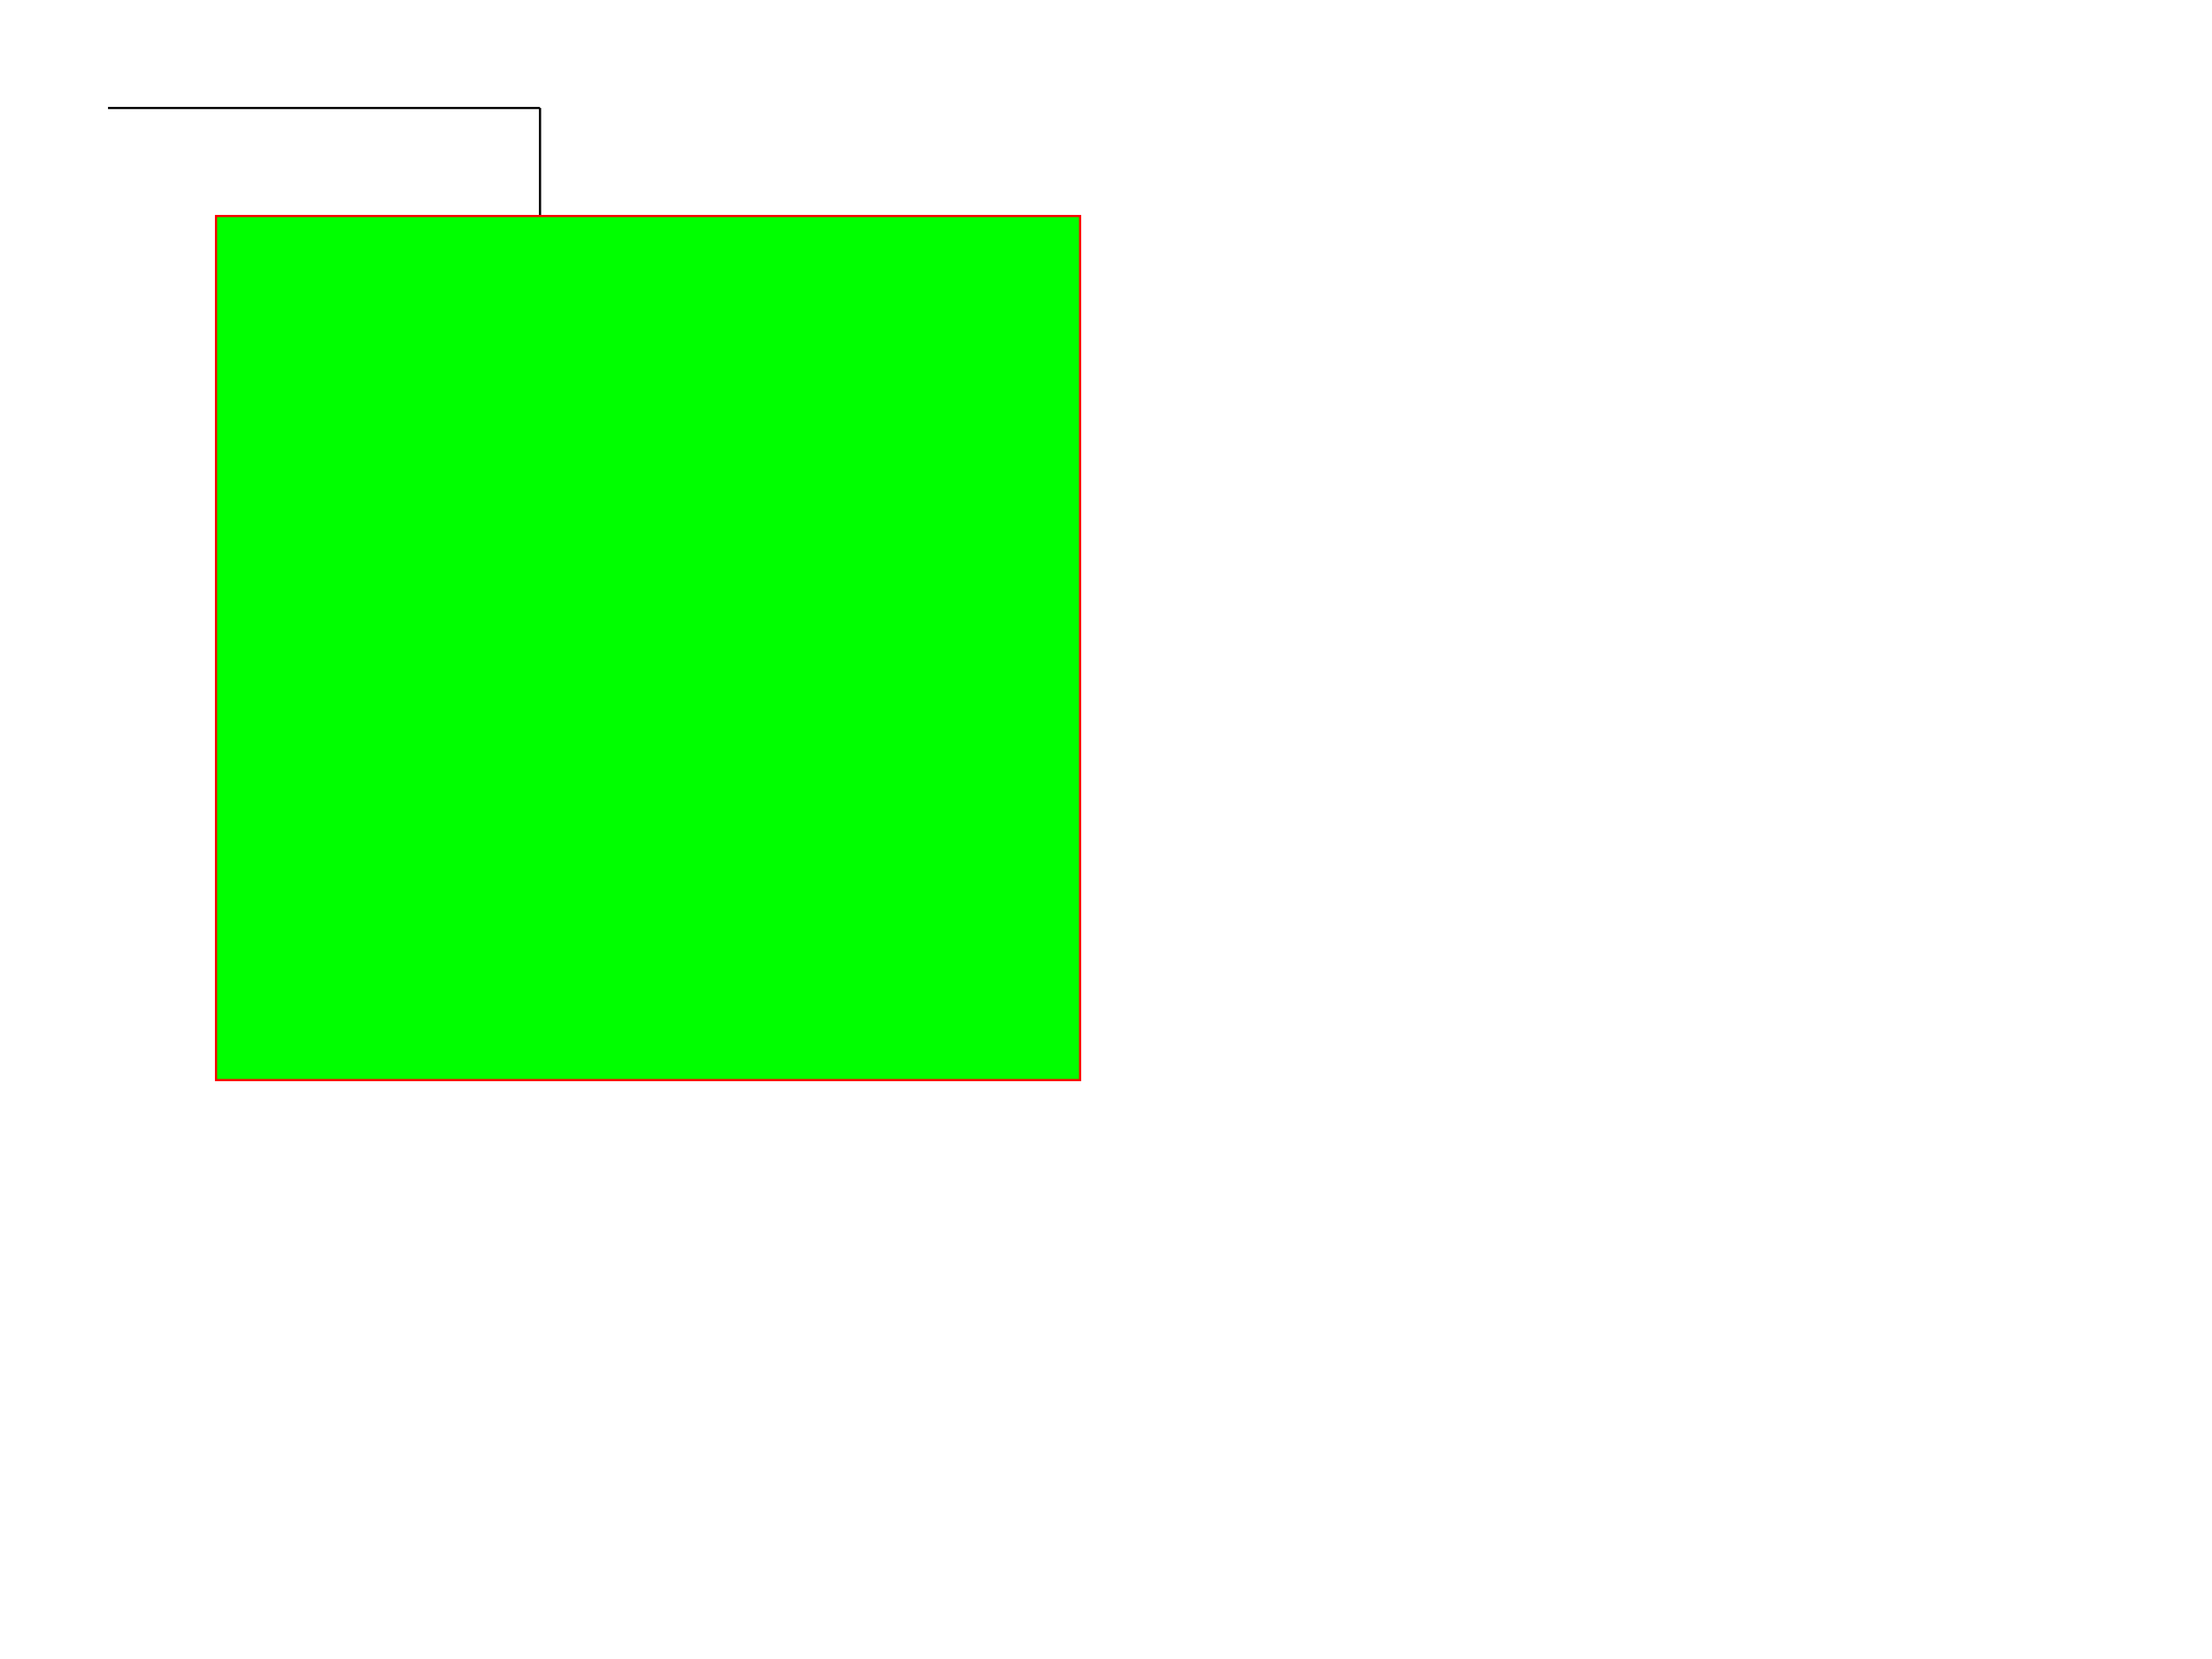
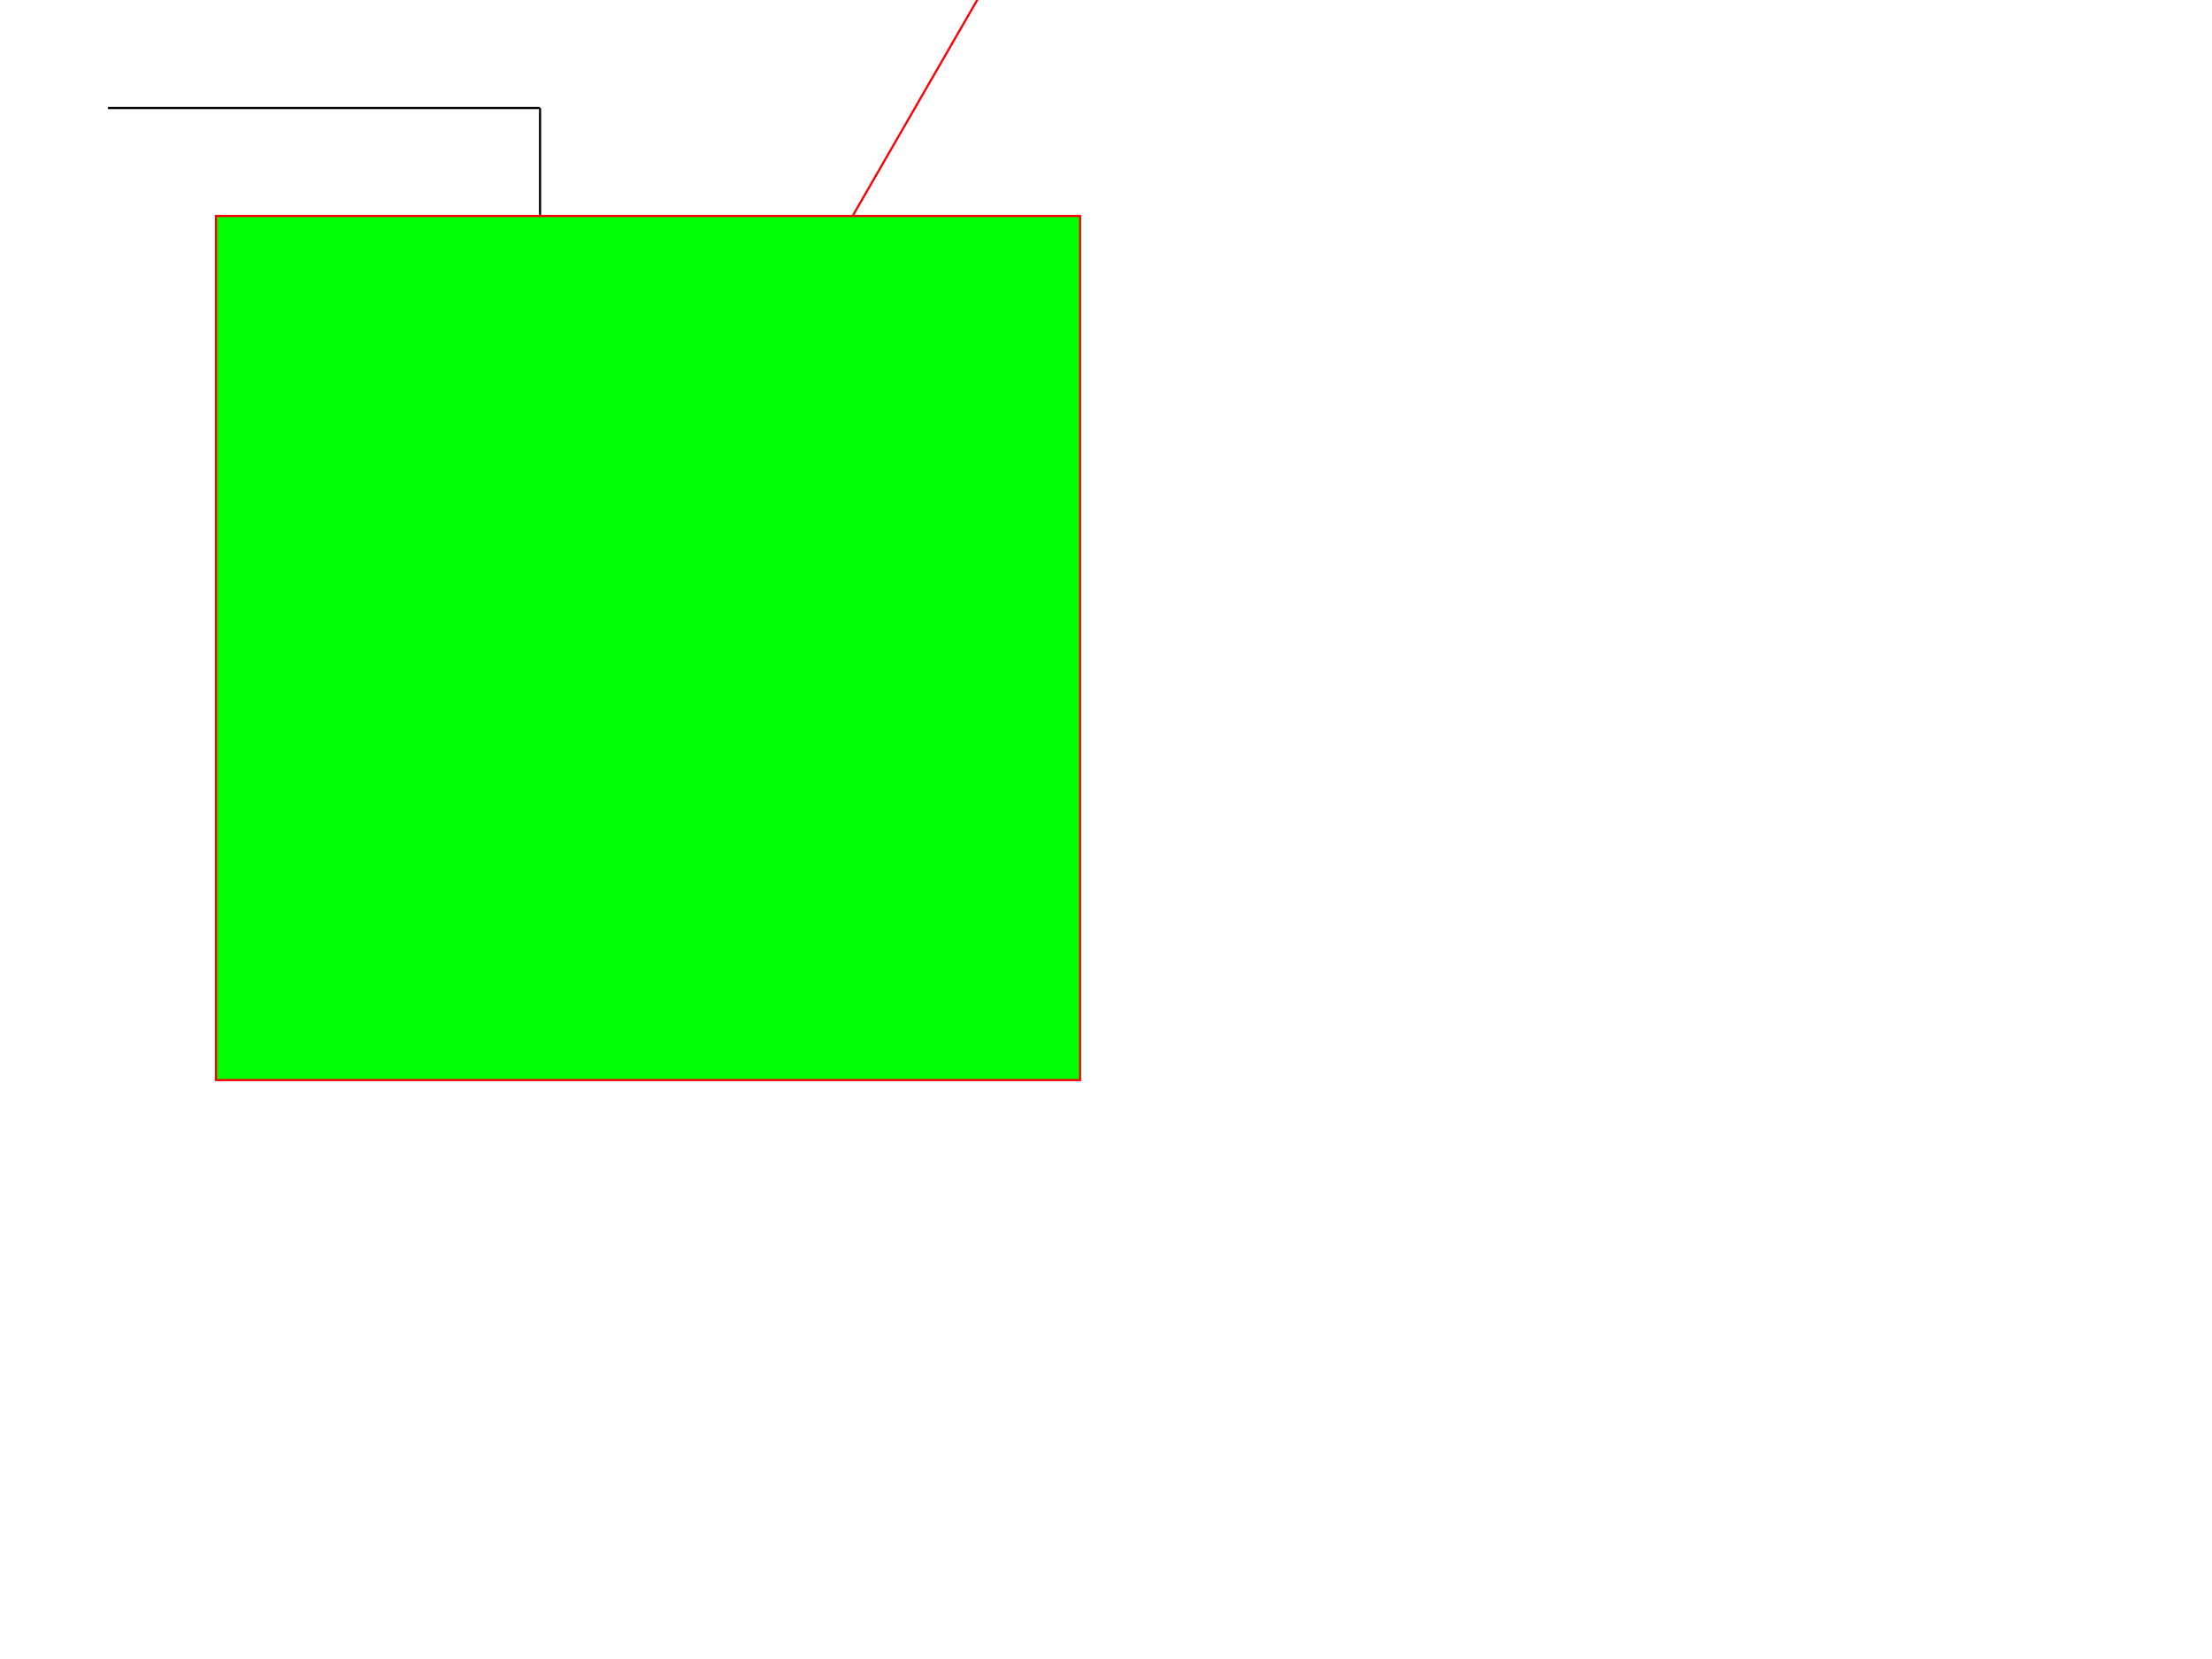
<svg xmlns="http://www.w3.org/2000/svg" version="1.1" width="1024" height="768">
  <line x1="50" y1="50" x2="250" y2="50" stroke="rgb(0,0,0)" stroke-width="1" />
  <line x1="250" y1="50" x2="250" y2="250" stroke="rgb(0,0,0)" stroke-width="1" />
-   <line x1="250" y1="250" x2="337" y2="235" stroke="rgb(0,0,0)" stroke-width="1" />
-   <line x1="337" y1="235" x2="487" y2="183" stroke="rgb(255,0,0)" stroke-width="1" />
+   <line x1="250" y1="250" x2="337" y2="200" stroke="rgb(0,0,0)" stroke-width="1" />
+   <line x1="337" y1="200" x2="487" y2="-60" stroke="rgb(255,0,0)" stroke-width="1" />
  <polygon points="100,100 500,100 500,500 100,500" stroke="rgb(255,0,0)" stroke-width="1" fill="rgb(0,255,0)" />
</svg>
